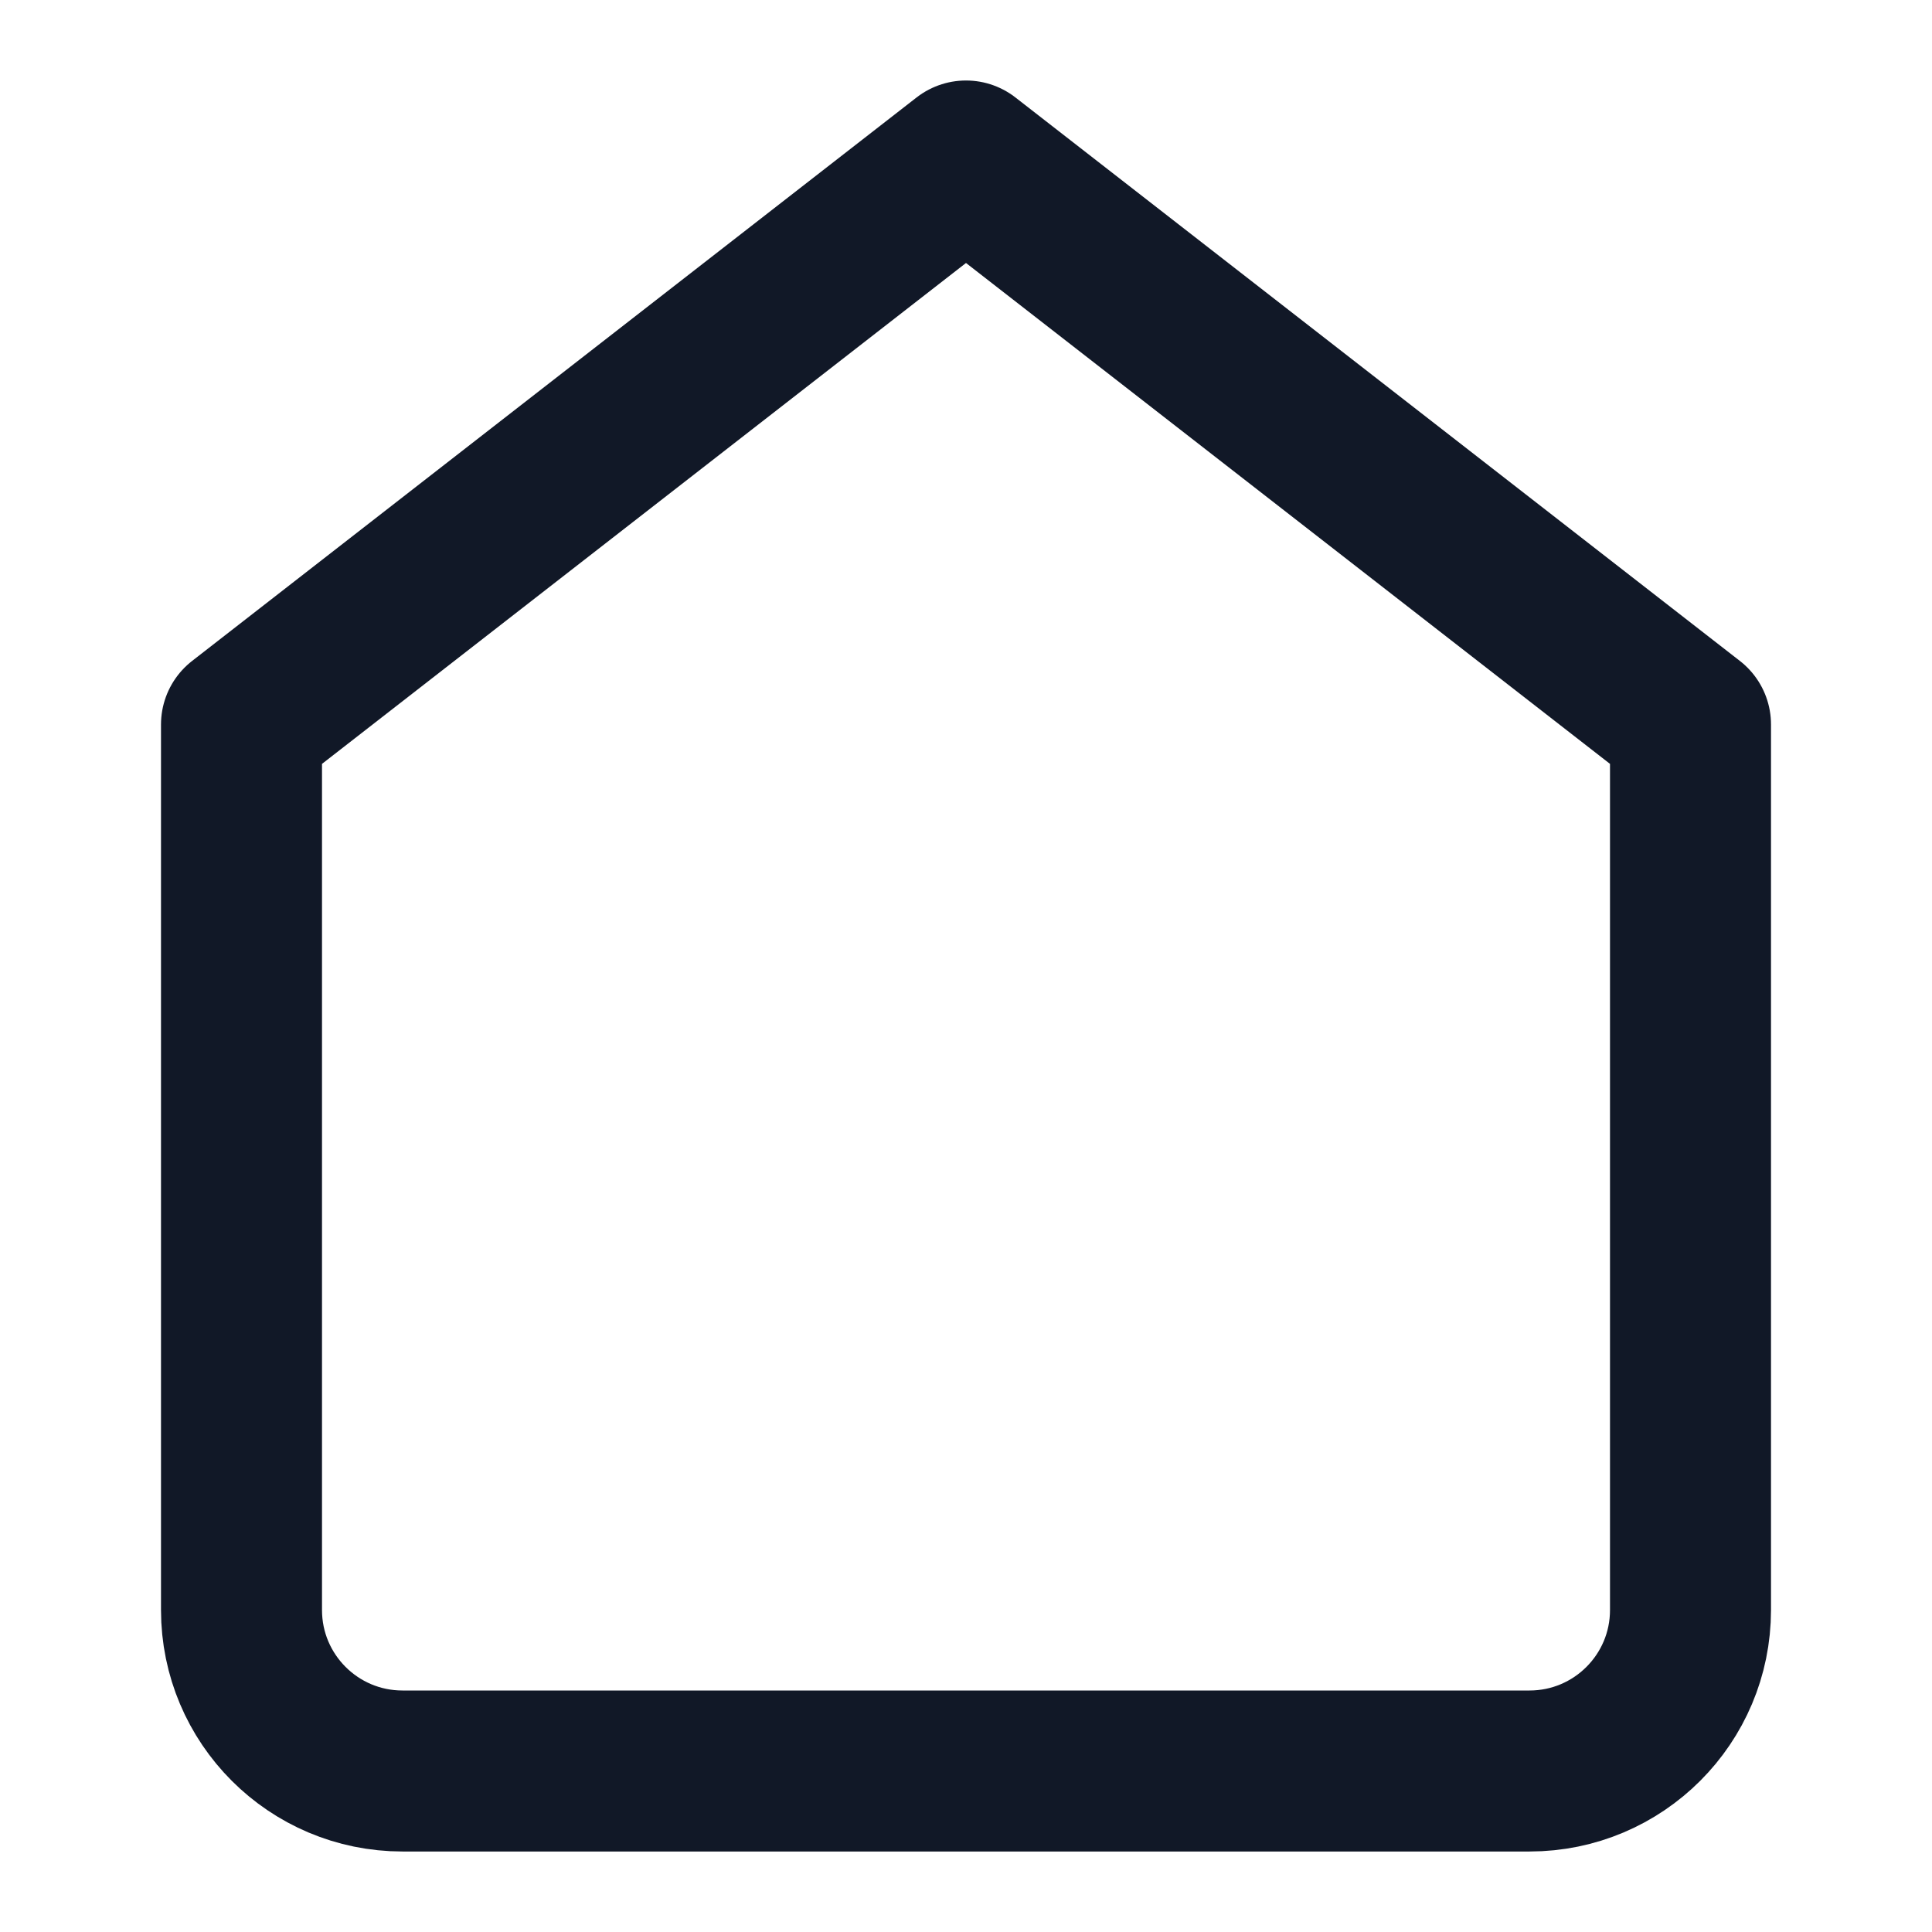
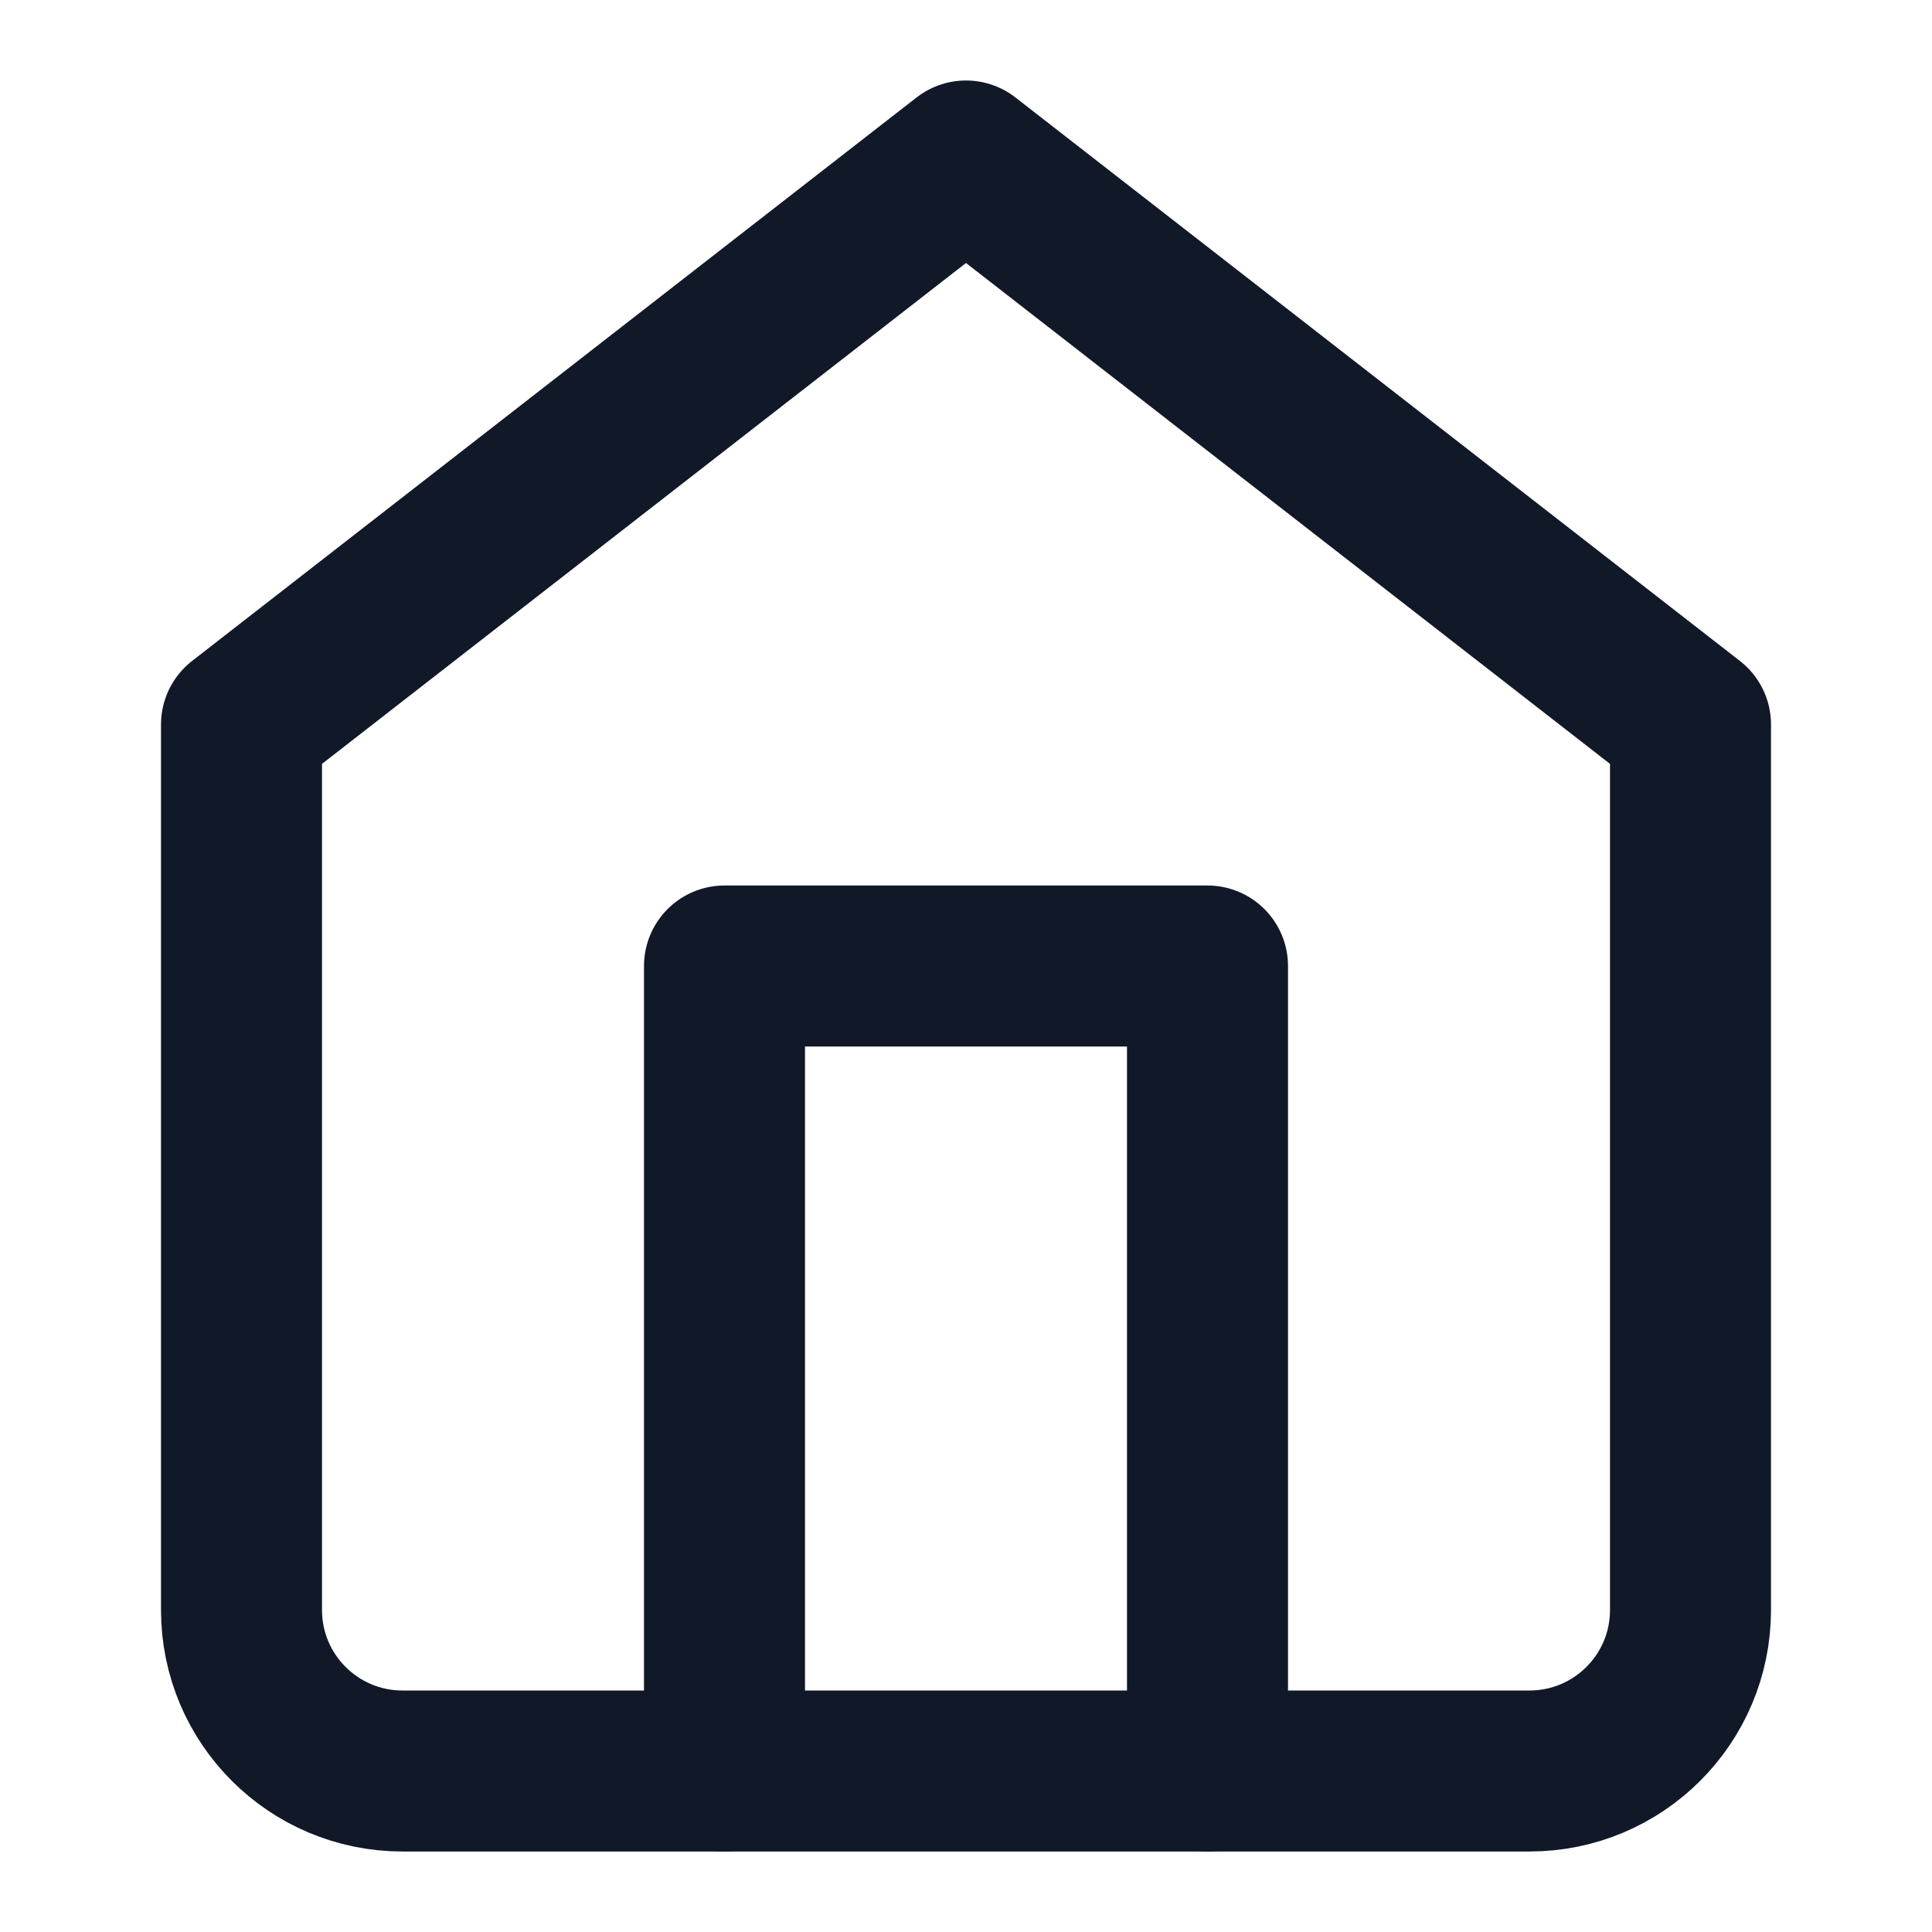
<svg xmlns="http://www.w3.org/2000/svg" viewBox="0 0 24 24" width="100%" role="img" aria-labelledby="icon-grid-home">
  <g fill="none" style="stroke:#111827" stroke-width="2" stroke-linecap="round" stroke-linejoin="round">
    <path d="M3 9l9-7 9 7v11a2 2 0 0 1-2 2H5a2 2 0 0 1-2-2z" />
+     <path d="M9 22V12h6v10" />
  </g>
</svg>
